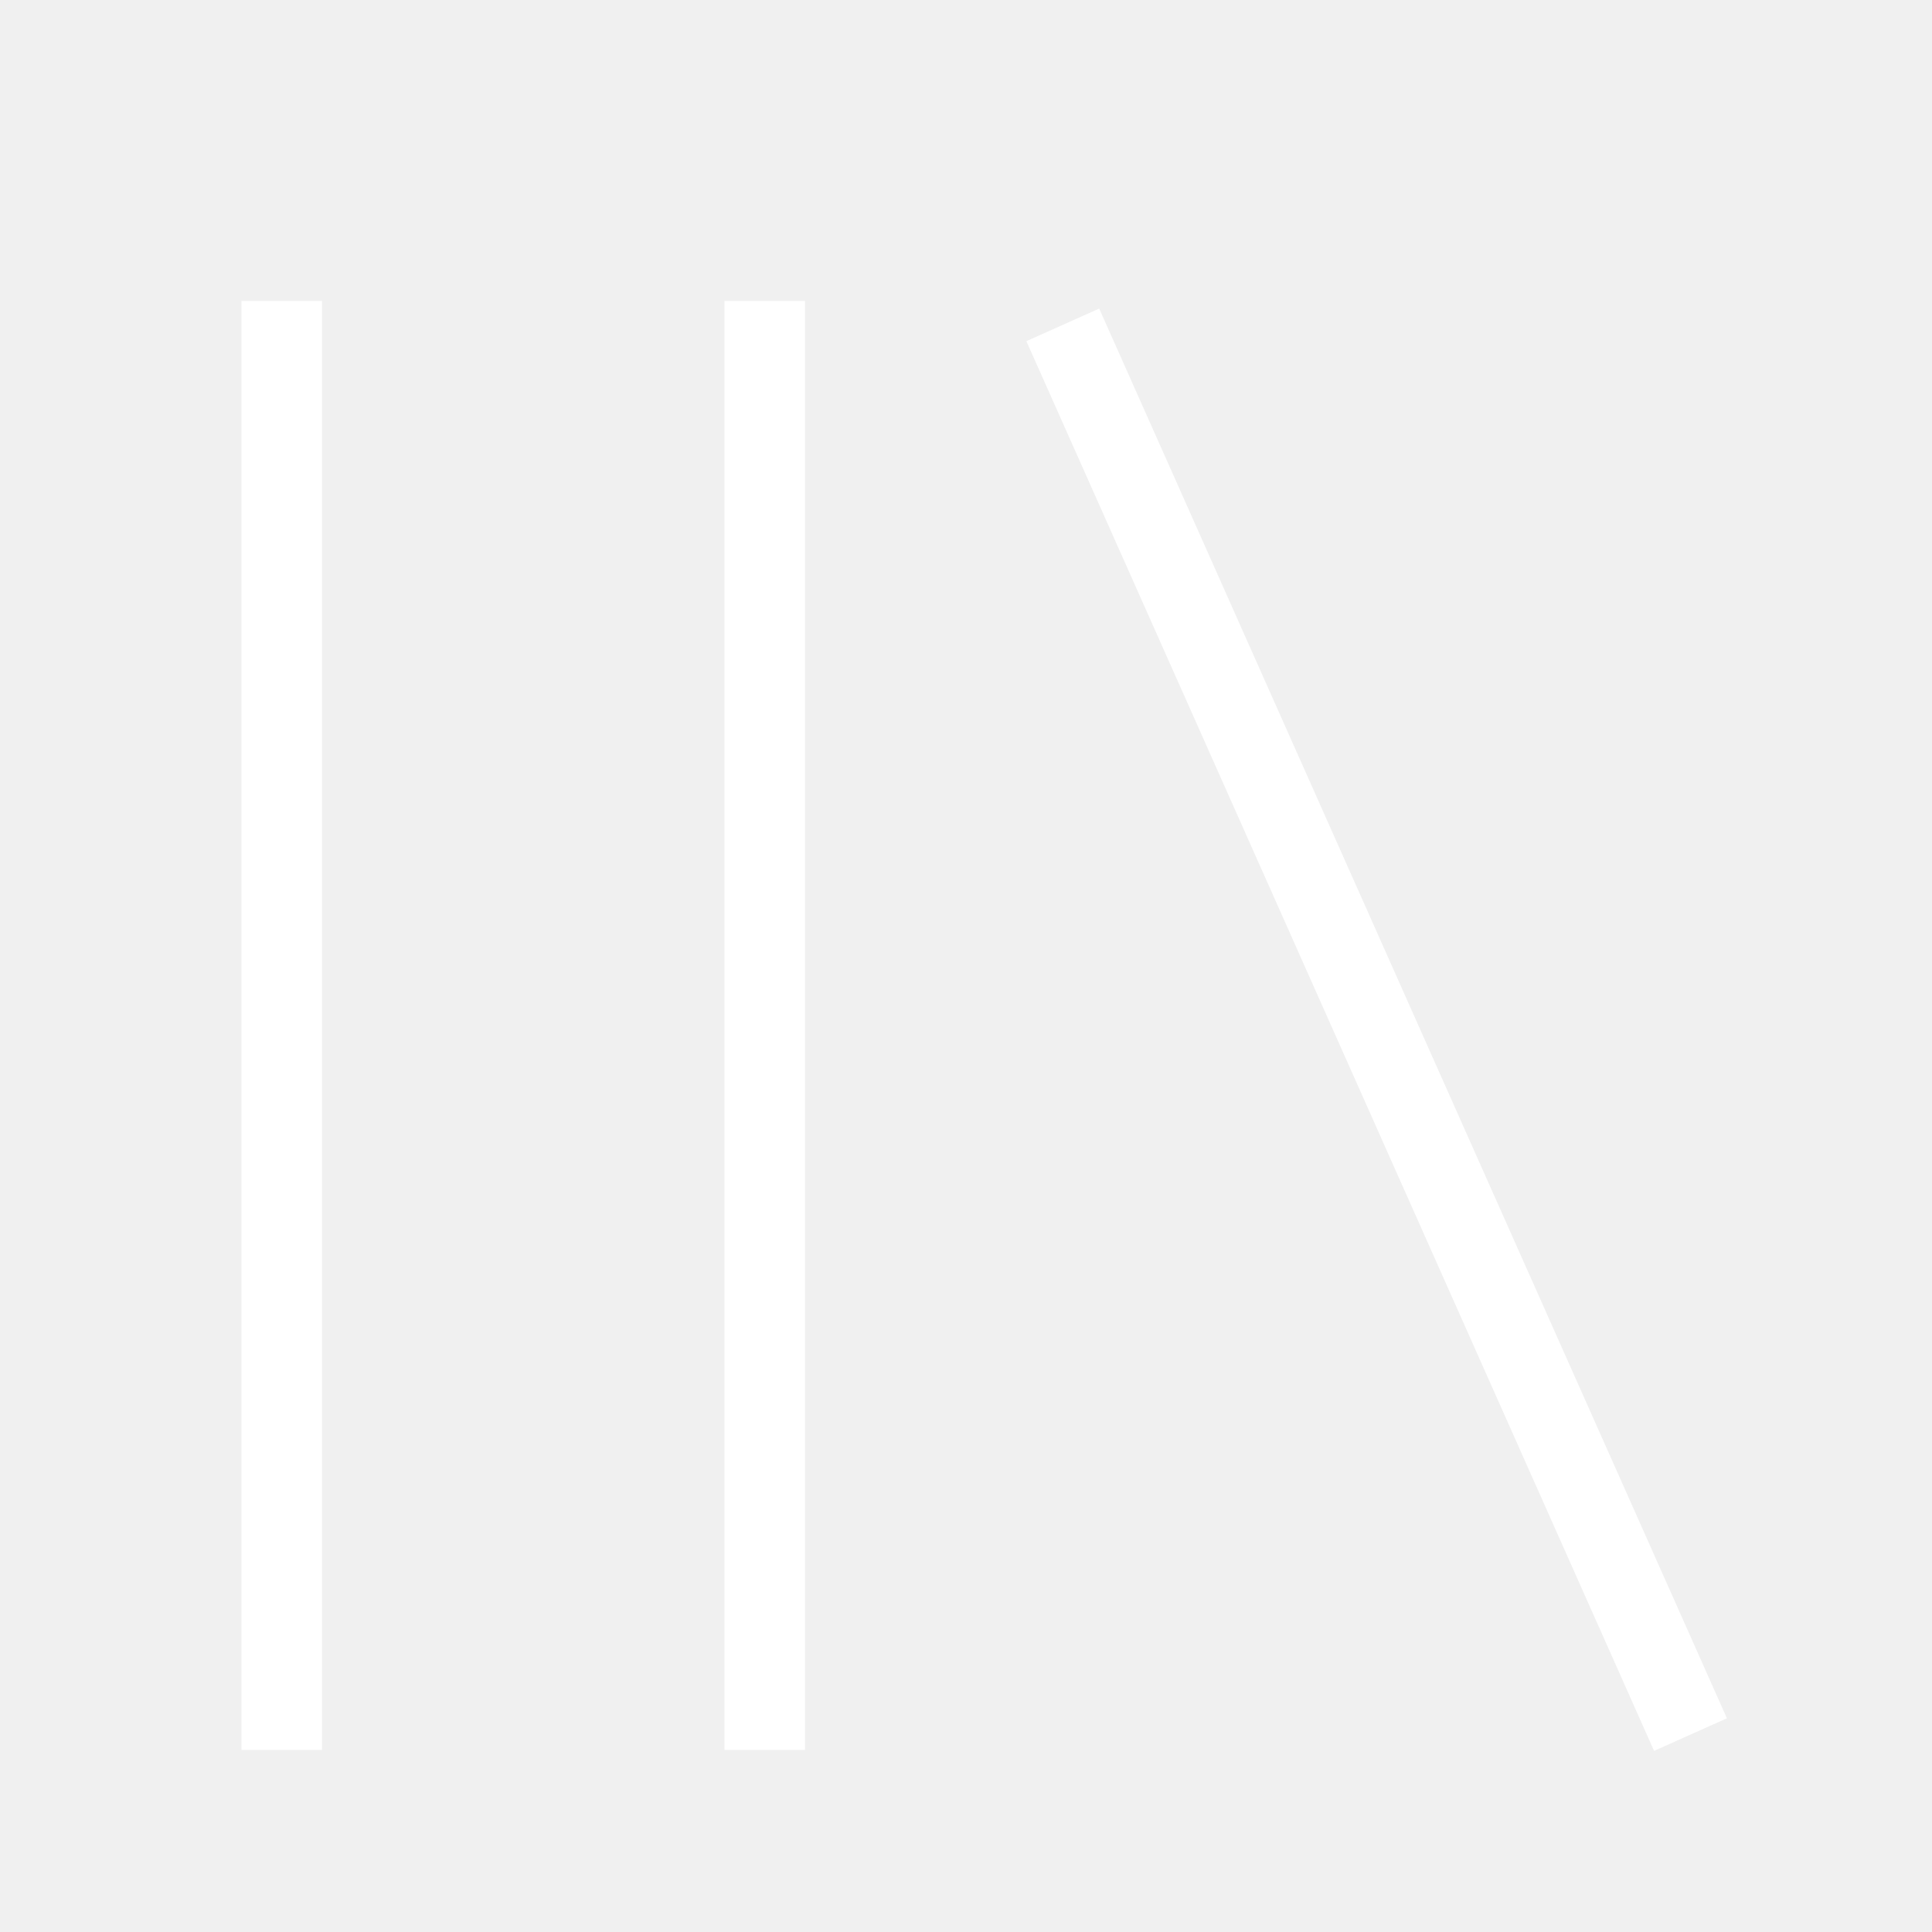
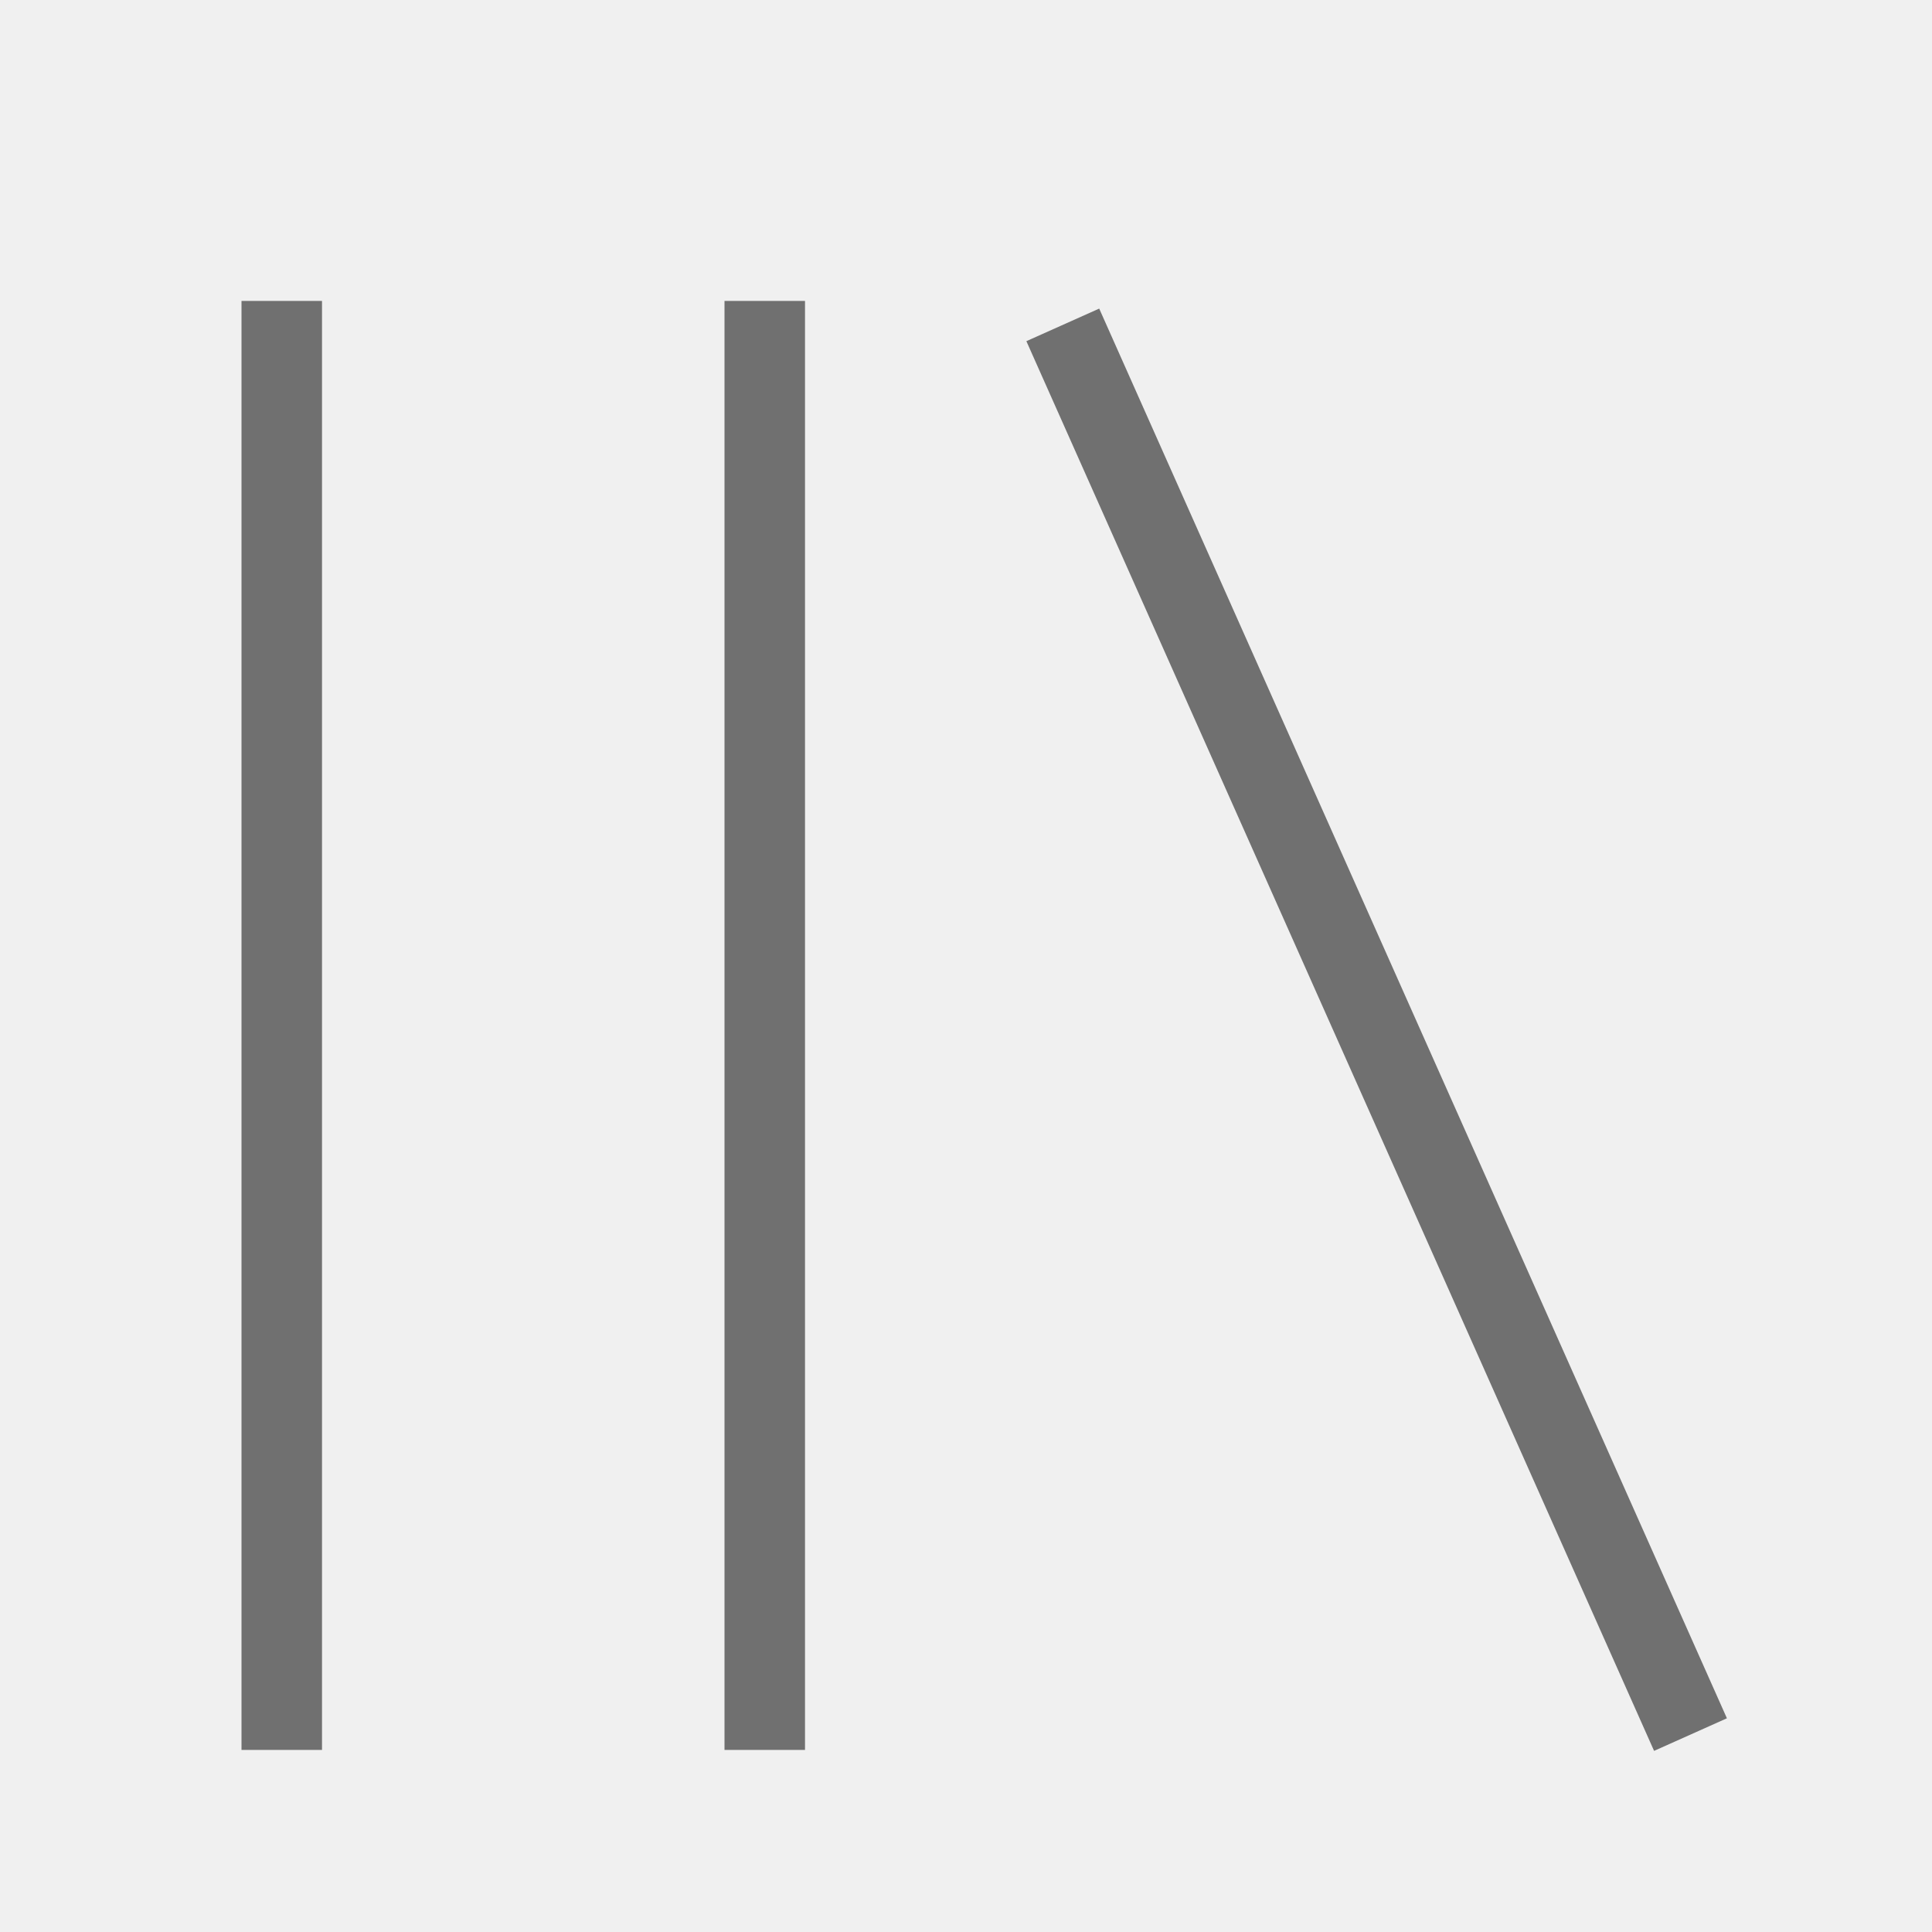
<svg xmlns="http://www.w3.org/2000/svg" viewBox="0 0 512 512">
-   <path d="M291.301 81.778l166.349 373.587-19.301 8.635-166.349-373.587zM64 463.746v-384h21.334v384h-21.334zM192 463.746v-384h21.334v384h-21.334z" fill="#ffffff" />
+   <path d="M291.301 81.778l166.349 373.587-19.301 8.635-166.349-373.587zM64 463.746v-384h21.334v384h-21.334zM192 463.746v-384h21.334v384h-21.334z" fill="#707070" />
</svg>
